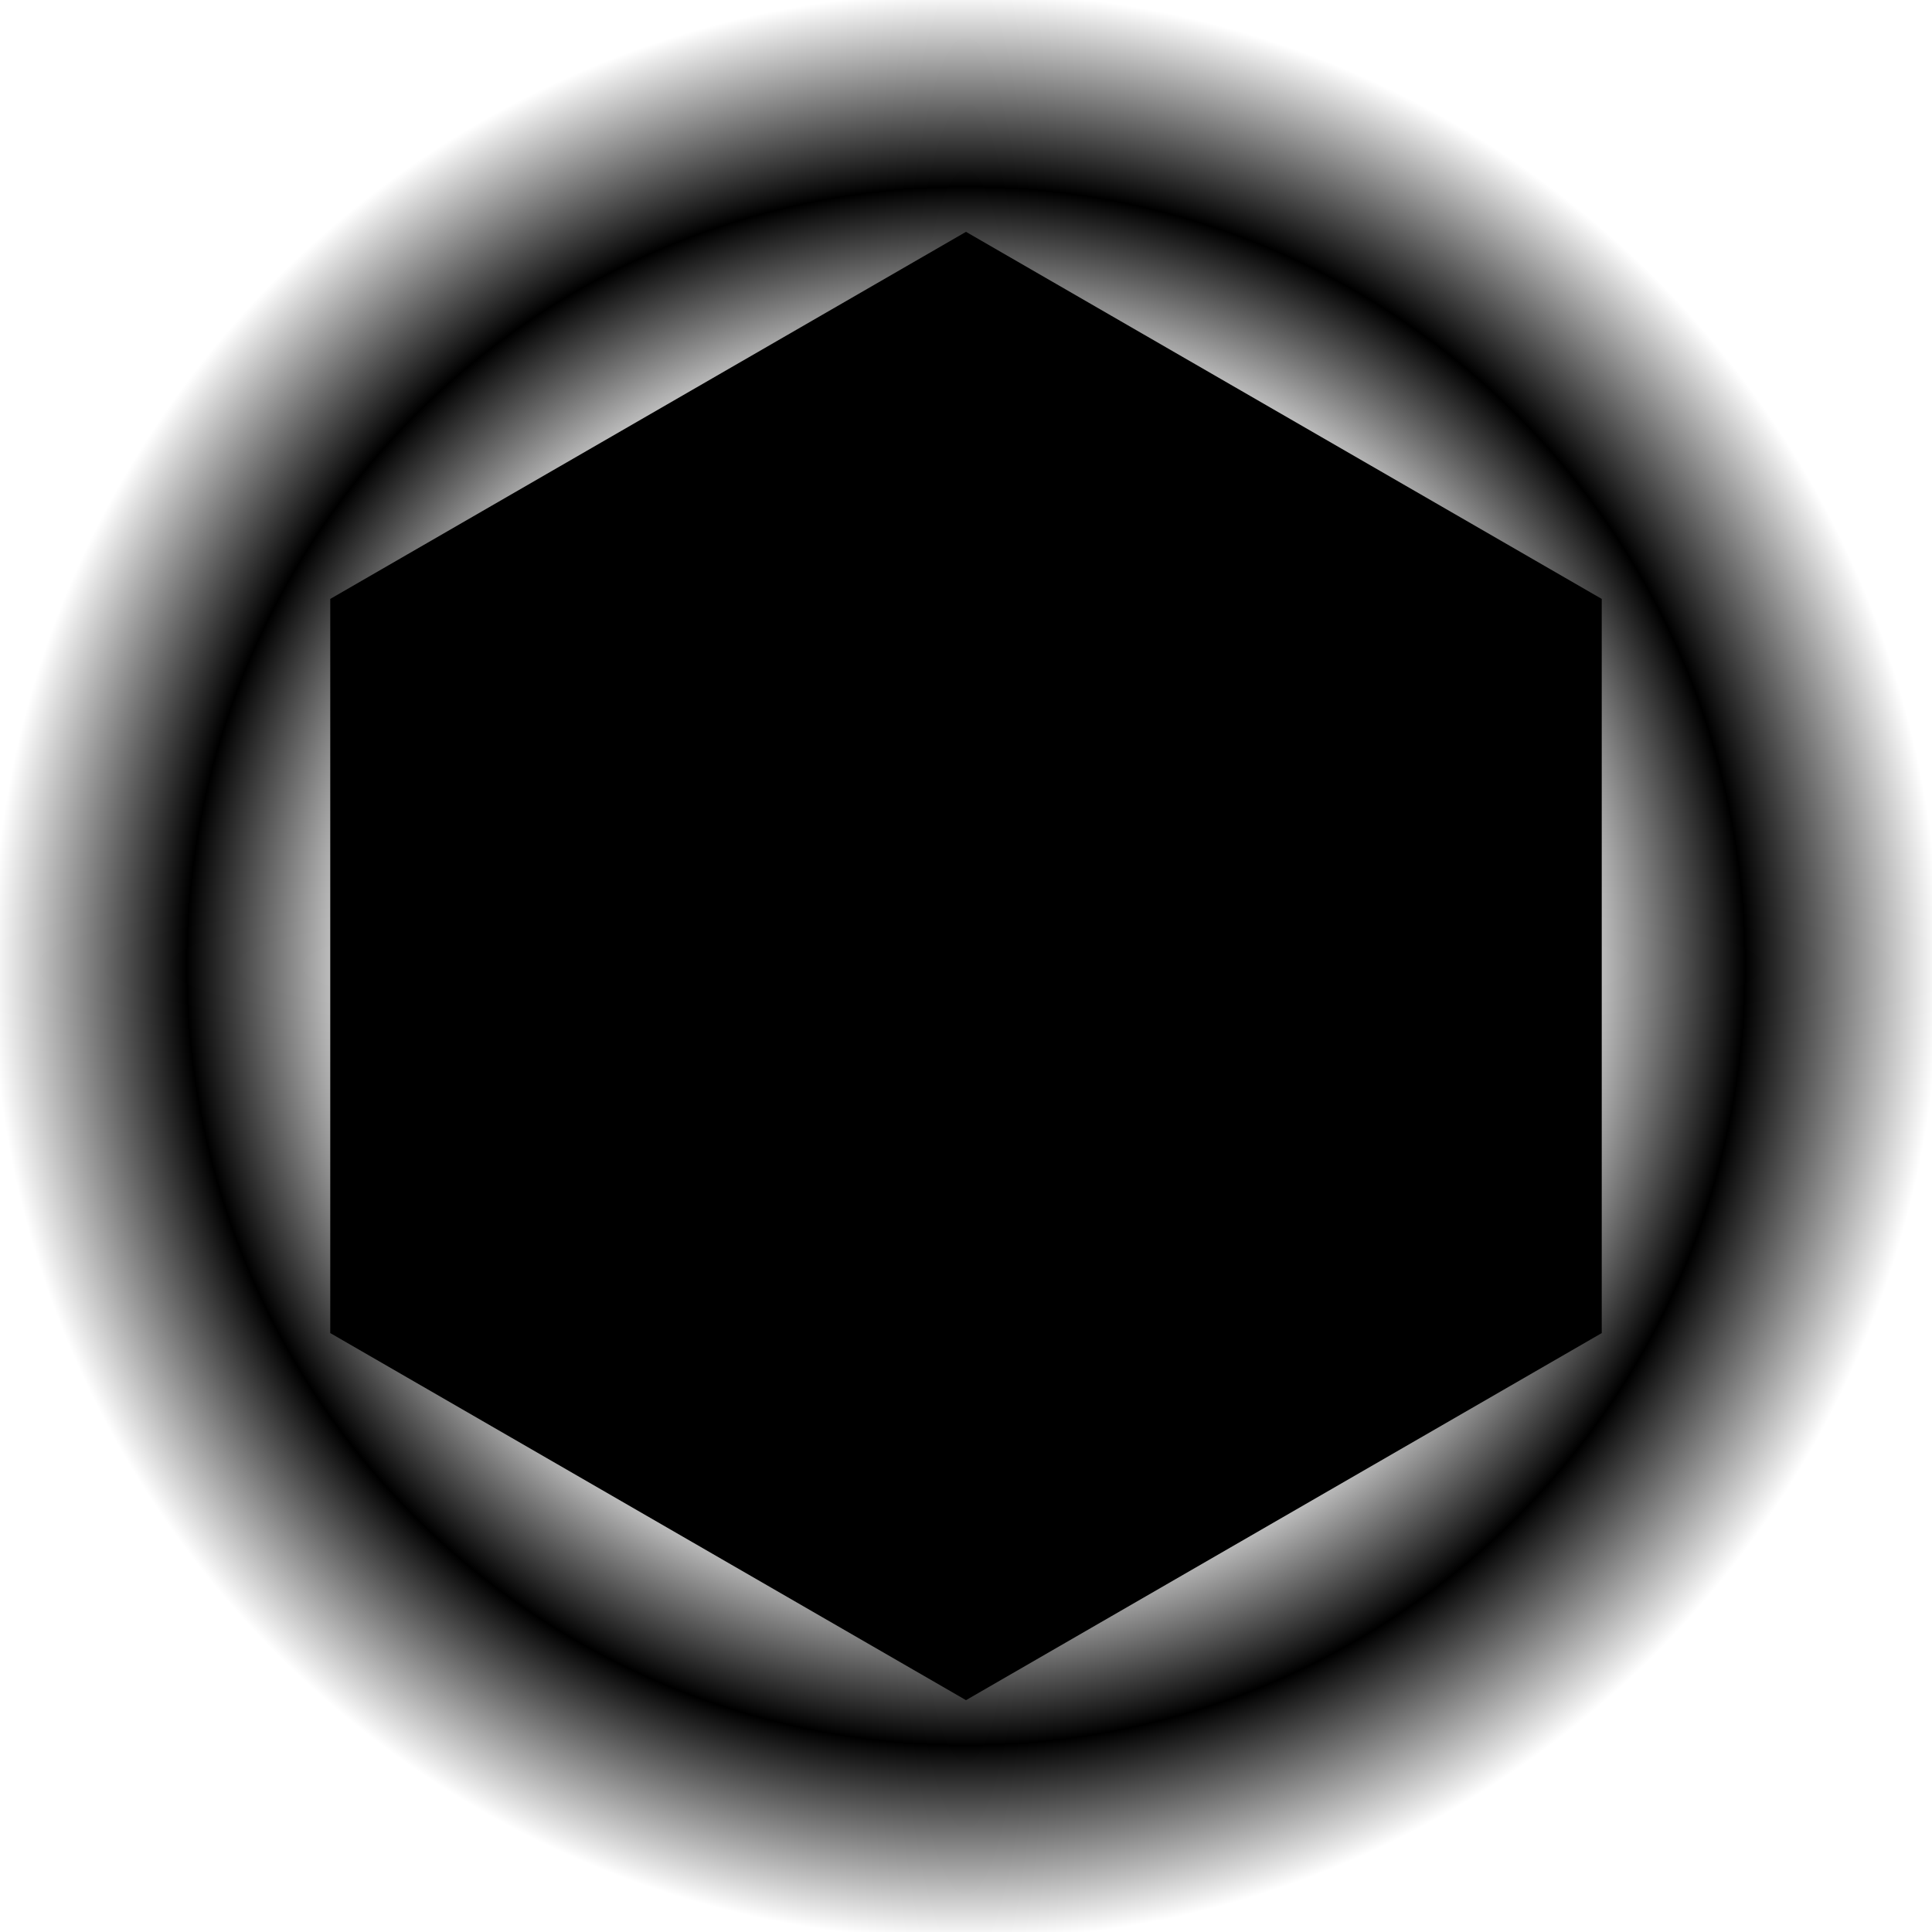
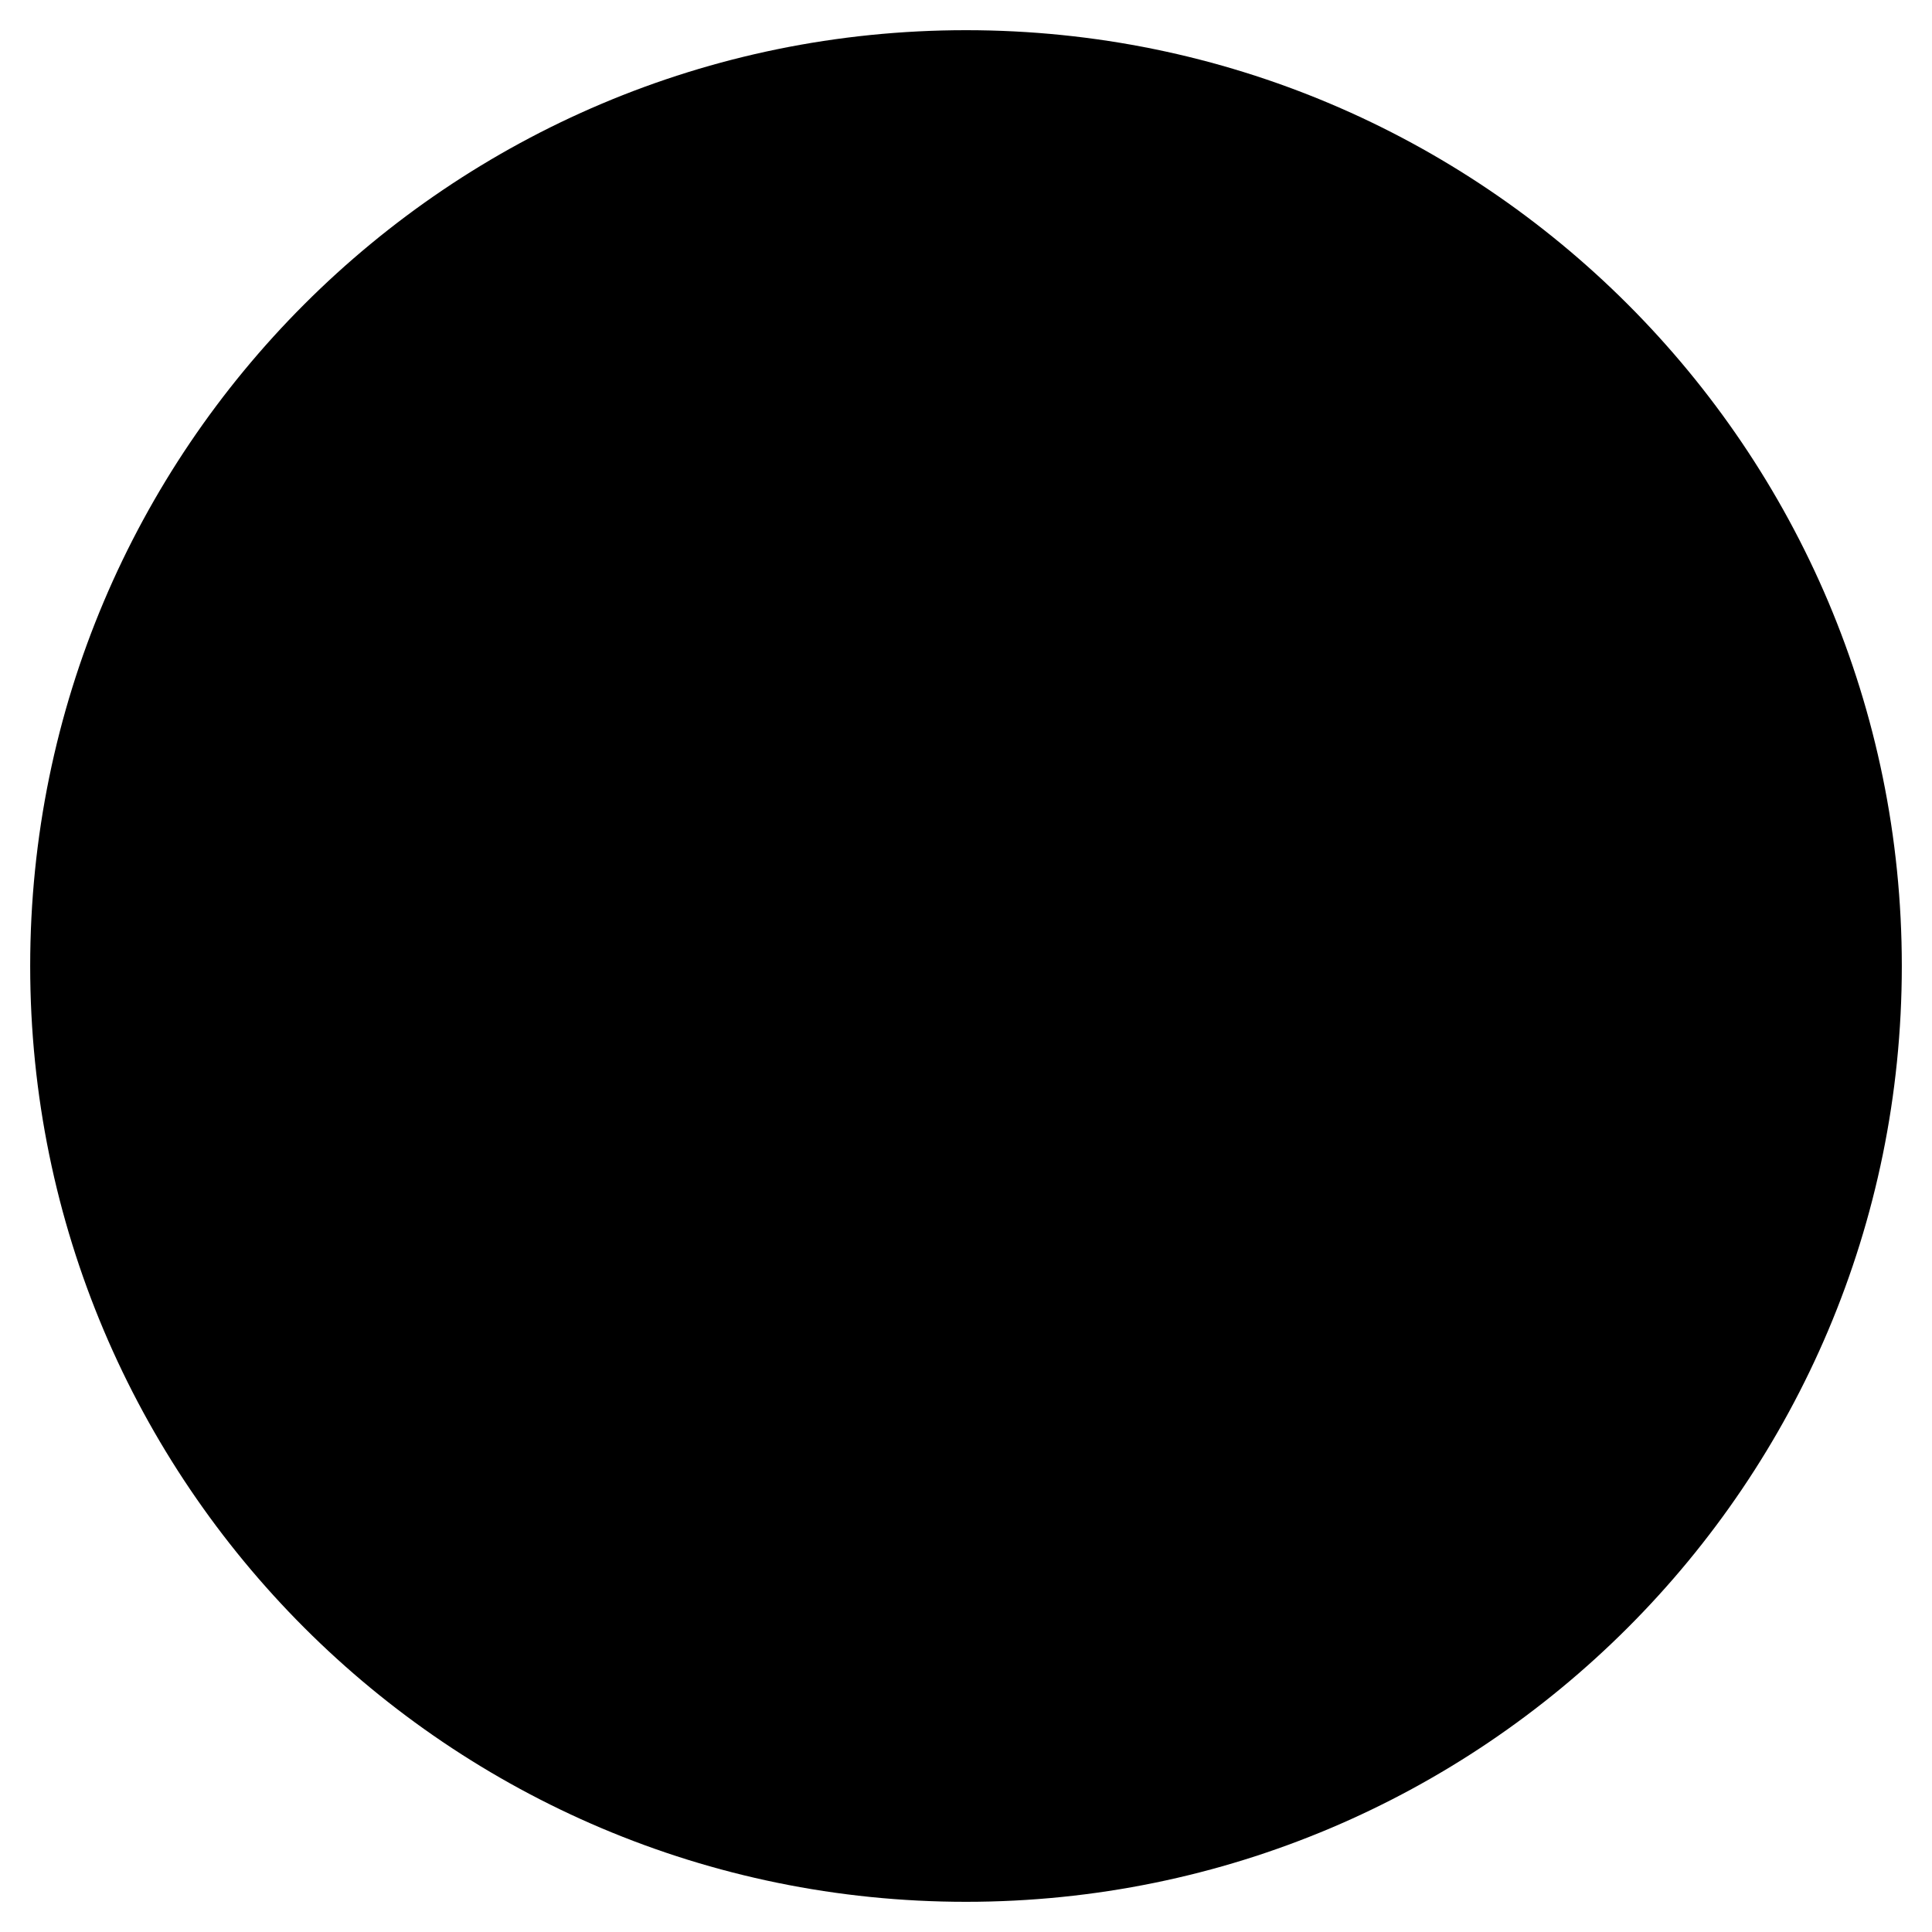
<svg xmlns="http://www.w3.org/2000/svg" width="64" height="64" viewBox="0 0 64 64">
  <defs>
-     <radialGradient id="ring">
-       <stop offset="60%" stop-color="transparent" />
-       <stop offset="80%" stop-color="oklch(0.65 0.25 290.0 / 0.3)" />
-       <stop offset="100%" stop-color="transparent" />
+     <radialGradient id="bl">
+       <stop offset="0%" stop-color="oklch(0.78 0.18 290 / 0.36)" />
+       <stop offset="55%" stop-color="oklch(0.78 0.18 290 / 0.126)" />
+       <stop offset="100%" stop-color="oklch(0.78 0.18 290 / 0)" />
    </radialGradient>
-     <linearGradient id="g5" x1="0%" y1="0%" x2="100%" y2="100%">
-       <stop offset="0%" stop-color="oklch(0.62 0.26 290.0)" />
-       <stop offset="100%" stop-color="oklch(0.42 0.20 330.0)" />
+     <linearGradient id="rg" x1="0%" y1="0%" x2="100%" y2="0%">
+       <stop offset="0%" stop-color="oklch(0.82 0.162 322 / 0.35)" />
+       <stop offset="50%" stop-color="oklch(0.95 0.081 322 / 0.95)" />
+       <stop offset="100%" stop-color="oklch(0.82 0.162 322 / 0.35)" />
    </linearGradient>
+     <linearGradient id="g-tab" x1="0%" y1="0%" x2="100%" y2="100%">
+       <stop offset="0%" stop-color="oklch(0.757 0.185 290)" />
+       <stop offset="55%" stop-color="oklch(0.597 0.243 290)" />
+       <stop offset="100%" stop-color="oklch(0.487 0.254 290)" />
+     </linearGradient>
+     <radialGradient id="g-core" cx="44%" cy="42%" r="62%">
+       <stop offset="0%" stop-color="oklch(0.957 0.069 290 / 0.808)" />
+       <stop offset="42%" stop-color="oklch(0.757 0.196 290 / 0.34)" />
+       <stop offset="100%" stop-color="oklch(0.717 0.231 290 / 0)" />
+     </radialGradient>
+     <linearGradient id="g-shd" x1="0%" y1="0%" x2="100%" y2="100%">
+       <stop offset="0%" stop-color="oklch(1 0 290 / 0.18)" />
+       <stop offset="40%" stop-color="oklch(1 0 290 / 0)" />
+       <stop offset="100%" stop-color="oklch(0.08 0.046 290 / 0.5)" />
+     </linearGradient>
+     <linearGradient id="g-rim" x1="0%" y1="0%" x2="100%" y2="100%">
+       <stop offset="0%" stop-color="oklch(0.98 0.035 290 / 0.95)" />
+       <stop offset="50%" stop-color="oklch(0.837 0.139 290 / 0.5)" />
+       <stop offset="100%" stop-color="oklch(0.417 0.139 290 / 0.55)" />
+     </linearGradient>
+     <radialGradient id="g-spc" cx="50%" cy="50%" r="50%">
+       <stop offset="0%" stop-color="oklch(1 0 290 / 0.9)" />
+       <stop offset="55%" stop-color="oklch(1 0 290 / 0.25)" />
+       <stop offset="100%" stop-color="oklch(1 0 290 / 0)" />
+     </radialGradient>
+     <radialGradient id="st">
+       <stop offset="0%" stop-color="oklch(0.99 0.035 322 / 0.55)" />
+       <stop offset="60%" stop-color="oklch(0.9 0.116 322 / 0.33)" />
+       <stop offset="100%" stop-color="oklch(0.85 0.139 322 / 0)" />
+     </radialGradient>
  </defs>
-   <circle cx="32" cy="32" r="32.83" fill="url(#ring)" />
-   <polygon points="32.00,7.68 53.06,19.84 53.06,44.16 32.00,56.32 10.94,44.16 10.94,19.84" fill="url(#g5)" stroke="oklch(0.70 0.22 290.0)" stroke-width="1.5" />
-   <polygon points="36.86,13.76 34.43,17.97 29.57,17.97 27.14,13.76 29.57,9.55 34.43,9.55" fill="oklch(0.75 0.18 290.0)" opacity="0.3" />
-   <polygon points="45.36,45.33 42.93,41.12 45.36,36.91 50.23,36.91 52.66,41.12 50.23,45.33" fill="oklch(0.75 0.18 290.0)" opacity="0.3" />
-   <polygon points="13.77,36.91 18.64,36.91 21.07,41.12 18.64,45.33 13.77,45.33 11.34,41.12" fill="oklch(0.75 0.18 290.0)" opacity="0.3" />
-   <polygon points="32.00,23.49 34.19,28.21 39.37,27.74 36.38,32.00 39.37,36.26 34.19,35.79 32.00,40.51 29.81,35.79 24.63,36.26 27.62,32.00 24.63,27.74 29.81,28.21" fill="oklch(0.80 0.22 290.0)" opacity="0.45" />
+   <circle cx="32" cy="32" r="31" fill="url(#bl)" />
+   <path d="M 5.11 42.86 A 29 8.5 -22 0 1 58.89 21.14" fill="none" stroke="oklch(0.8 0.139 322 / 0.3)" stroke-width="1.04" stroke-linecap="round" />
+   <g>
+     <polygon points="32,11 50.19,21.5 40.73,26.96 32,21.92" fill="oklch(0.684 0.196 290)" />
+     <polygon points="50.19,21.5 50.19,42.5 40.73,37.04 40.73,26.96" fill="oklch(0.525 0.24 307.6)" />
+     <polygon points="50.19,42.5 32,53 32,42.08 40.73,37.04" fill="oklch(0.457 0.259 290)" />
+     <polygon points="32,53 13.81,42.5 23.27,37.04 32,42.08" fill="oklch(0.549 0.233 307.6)" />
+     <polygon points="13.81,42.5 13.81,21.5 23.27,26.96 23.27,37.04" fill="oklch(0.708 0.19 290)" />
+     <polygon points="13.81,21.5 32,11 32,21.92 23.27,26.96" fill="oklch(0.776 0.171 307.6)" />
+     <polygon points="32,21.92 40.73,26.96 40.73,37.04 32,42.08 23.27,37.04 23.27,26.96" fill="url(#g-tab)" />
+     <circle cx="32" cy="32" r="9.88" fill="url(#g-core)" />
+     <polygon points="32,11 50.19,21.5 50.19,42.5 32,53 13.81,42.5 13.81,21.5" fill="url(#g-shd)" />
+     <line x1="32" y1="11" x2="32" y2="21.92" stroke="oklch(0.917 0.092 290 / 0.38)" stroke-width="0.35" />
+     <line x1="50.19" y1="21.5" x2="40.73" y2="26.96" stroke="oklch(0.917 0.092 290 / 0.38)" stroke-width="0.35" />
+     <line x1="50.19" y1="42.5" x2="40.73" y2="37.04" stroke="oklch(0.917 0.092 290 / 0.38)" stroke-width="0.35" />
+     <line x1="32" y1="53" x2="32" y2="42.08" stroke="oklch(0.917 0.092 290 / 0.38)" stroke-width="0.35" />
+     <line x1="13.81" y1="42.5" x2="23.27" y2="37.04" stroke="oklch(0.917 0.092 290 / 0.38)" stroke-width="0.35" />
+     <line x1="13.81" y1="21.5" x2="23.27" y2="26.96" stroke="oklch(0.917 0.092 290 / 0.38)" stroke-width="0.35" />
+     <polygon points="32,21.92 40.73,26.96 40.73,37.04 32,42.08 23.27,37.04 23.27,26.96" fill="none" stroke="oklch(0.897 0.116 290 / 0.5)" stroke-width="0.4" />
+     <ellipse cx="28.06" cy="24.58" rx="6.3" ry="2.31" transform="rotate(-38 28.05644 24.58324)" fill="url(#g-spc)" />
+     <polygon points="32,11 50.19,21.5 50.19,42.5 32,53 13.81,42.5 13.81,21.5" fill="none" stroke="url(#g-rim)" stroke-width="1.1" stroke-linejoin="round" />
+   </g>
+   <polygon points="32,24.86 33.5,29.4 38.18,28.43 35,32 38.18,35.57 33.5,34.6 32,39.14 30.5,34.6 25.82,35.57 29,32 25.82,28.43 30.5,29.4" fill="url(#st)" />
+   <path d="M 58.89 21.14 A 29 8.5 -22 0 1 5.11 42.86" fill="none" stroke="url(#rg)" stroke-width="1.3" stroke-linecap="round" />
+   <polygon points="51.06,28.92 51.58,31.01 53.66,31.52 51.58,32.04 51.06,34.12 50.55,32.04 48.46,31.52 50.55,31.01" fill="oklch(1 0 290 / 0.95)" />
+   <polygon points="17.96,42.9 18.35,44.5 19.96,44.9 18.35,45.29 17.96,46.9 17.56,45.29 15.96,44.9 17.56,44.5" fill="oklch(1 0 290 / 0.95)" />
</svg>
